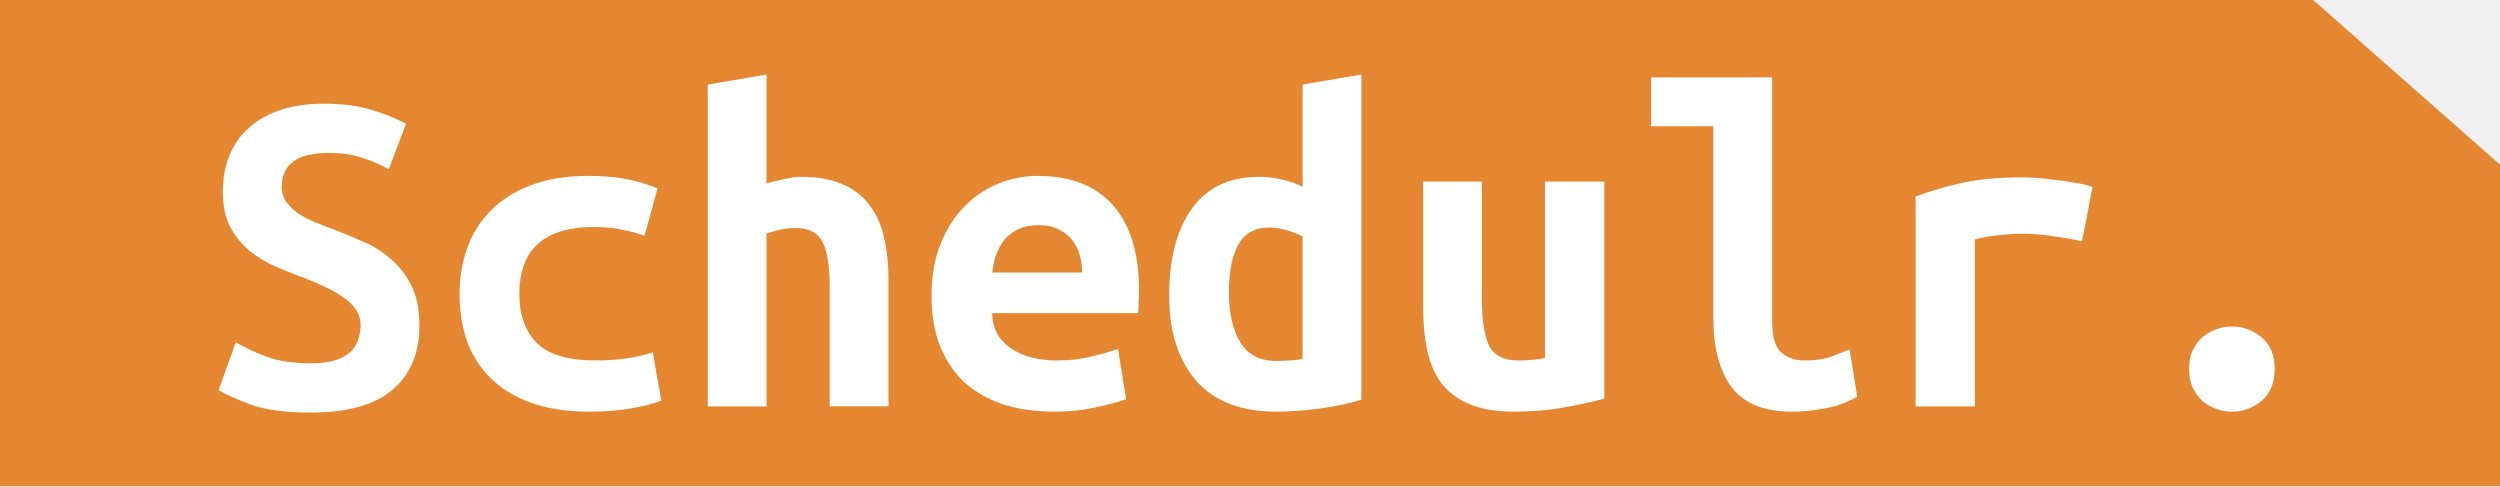
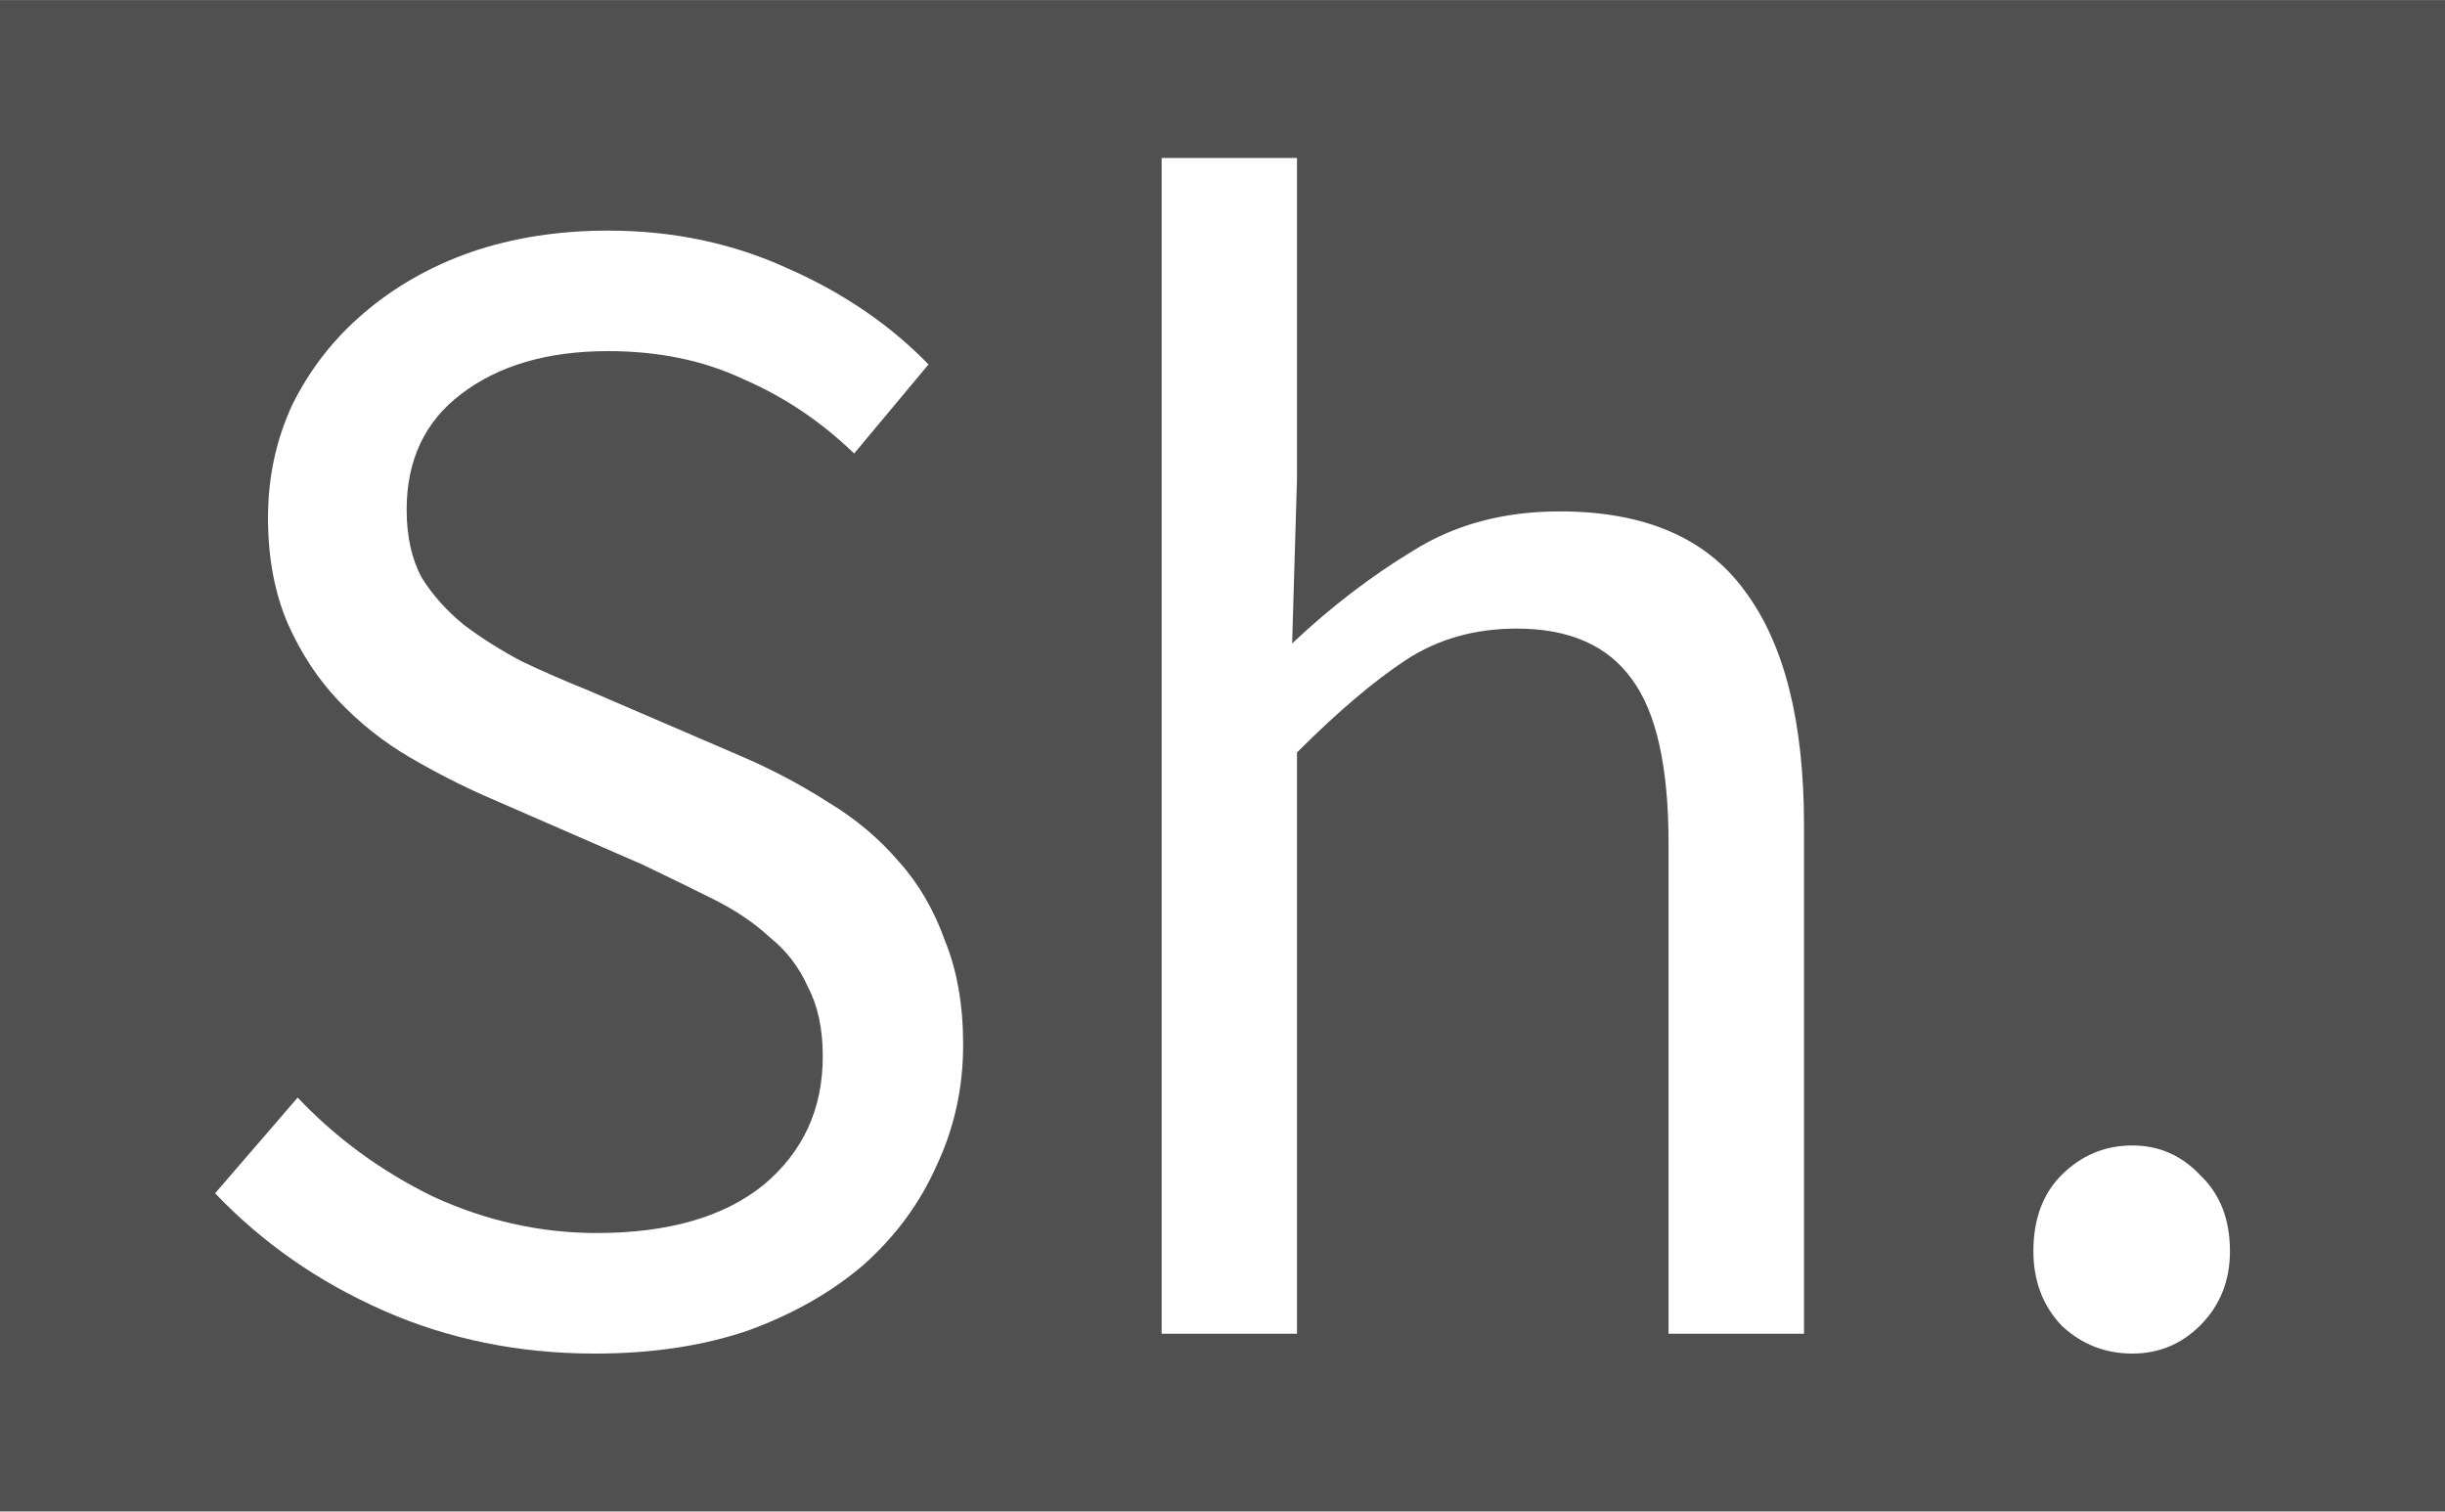
- <svg xmlns="http://www.w3.org/2000/svg" version="1.1" id="svg2" viewBox="0 0 180 35" height="9.878mm" width="50.8mm">
+ <svg xmlns="http://www.w3.org/2000/svg" version="1.1" id="svg2" viewBox="0 0 51.822 32.034" height="9.041mm" width="14.625mm">
  <defs id="defs4" />
-   <rect style="opacity:1;fill:#ffffff;fill-opacity:1;stroke:none;stroke-width:7.816;stroke-linecap:round;stroke-linejoin:round;stroke-miterlimit:4;stroke-dasharray:none;stroke-dashoffset:0;stroke-opacity:1" id="rect4135" width="157.881" height="28.602" x="9.153" y="3.347" />
-   <g transform="translate(-133,-317.3613)" id="layer1">
-     <path id="rect4142" d="m 133,317.361 0,35 180,0 0,-23.146 -13.449,-11.854 -166.551,0 z m 55.193,5.365 0,7.85 c 0.344,-0.115 0.758,-0.219 1.24,-0.311 0.482,-0.115 0.906,-0.172 1.273,-0.172 1.193,0 2.193,0.184 2.996,0.551 0.803,0.344 1.446,0.85 1.928,1.516 0.482,0.643 0.825,1.422 1.031,2.34 0.207,0.895 0.311,1.894 0.311,2.996 l 0,9.123 -4.234,0 0,-8.572 c 0,-1.515 -0.171,-2.606 -0.516,-3.271 -0.344,-0.666 -0.999,-0.998 -1.963,-0.998 -0.39,0 -0.782,0.047 -1.172,0.139 -0.367,0.092 -0.665,0.171 -0.895,0.24 l 0,12.463 -4.234,0 0,-23.17 4.234,-0.723 z m 42.828,0 0,23.41 c -0.78,0.252 -1.733,0.46 -2.857,0.621 -1.125,0.161 -2.226,0.24 -3.305,0.24 -2.525,0 -4.442,-0.746 -5.75,-2.238 -1.285,-1.492 -1.928,-3.533 -1.928,-6.127 0,-2.639 0.54,-4.718 1.619,-6.232 1.102,-1.538 2.719,-2.307 4.854,-2.307 0.574,0 1.137,0.069 1.688,0.207 0.551,0.115 1.032,0.286 1.445,0.516 l 0,-7.367 4.234,-0.723 z m 20.863,0.207 8.711,0 0,17.557 c 0,1.102 0.216,1.848 0.652,2.238 0.436,0.39 0.989,0.586 1.654,0.586 0.849,0 1.559,-0.114 2.133,-0.344 0.574,-0.23 0.953,-0.38 1.137,-0.449 l 0.551,3.41 c -0.069,0.046 -0.23,0.125 -0.482,0.24 -0.23,0.115 -0.539,0.241 -0.93,0.379 -0.39,0.115 -0.872,0.217 -1.445,0.309 -0.551,0.092 -1.181,0.139 -1.893,0.139 -1.951,0 -3.374,-0.573 -4.27,-1.721 -0.895,-1.171 -1.344,-2.869 -1.344,-5.096 l 0,-13.736 -4.475,0 0,-3.512 z m -95.537,1.893 c 1.308,0 2.444,0.149 3.408,0.447 0.987,0.298 1.815,0.633 2.48,1 l -1.24,3.27 c -0.574,-0.321 -1.216,-0.597 -1.928,-0.826 -0.689,-0.23 -1.492,-0.344 -2.41,-0.344 -2.249,0 -3.373,0.814 -3.373,2.443 0,0.413 0.114,0.78 0.344,1.102 0.23,0.298 0.515,0.574 0.859,0.826 0.367,0.23 0.769,0.437 1.205,0.621 0.459,0.184 0.908,0.355 1.344,0.516 0.666,0.252 1.353,0.54 2.064,0.861 0.734,0.298 1.401,0.71 1.998,1.238 0.62,0.505 1.123,1.147 1.514,1.928 0.39,0.757 0.586,1.722 0.586,2.893 0,1.997 -0.655,3.547 -1.963,4.648 -1.285,1.079 -3.247,1.617 -5.887,1.617 -1.767,0 -3.179,-0.184 -4.234,-0.551 -1.056,-0.39 -1.847,-0.745 -2.375,-1.066 l 1.238,-3.443 c 0.62,0.367 1.354,0.712 2.203,1.033 0.872,0.321 1.929,0.482 3.168,0.482 0.712,0 1.297,-0.069 1.756,-0.207 0.482,-0.161 0.861,-0.367 1.137,-0.619 0.275,-0.275 0.459,-0.575 0.551,-0.896 0.115,-0.344 0.172,-0.689 0.172,-1.033 0,-0.436 -0.126,-0.826 -0.379,-1.17 -0.252,-0.344 -0.575,-0.642 -0.965,-0.895 -0.39,-0.275 -0.825,-0.516 -1.307,-0.723 -0.482,-0.23 -0.965,-0.437 -1.447,-0.621 -0.643,-0.23 -1.308,-0.493 -1.996,-0.791 -0.689,-0.298 -1.319,-0.678 -1.893,-1.137 -0.551,-0.459 -1.012,-1.02 -1.379,-1.686 -0.367,-0.689 -0.551,-1.539 -0.551,-2.549 0,-1.997 0.644,-3.557 1.93,-4.682 1.308,-1.125 3.097,-1.688 5.369,-1.688 z m 19.004,5.199 c 0.964,0 1.837,0.069 2.617,0.207 0.78,0.138 1.572,0.366 2.375,0.688 l -0.93,3.408 c -0.459,-0.161 -0.975,-0.297 -1.549,-0.412 -0.551,-0.138 -1.263,-0.207 -2.135,-0.207 -1.01,0 -1.858,0.126 -2.547,0.379 -0.666,0.23 -1.206,0.562 -1.619,0.998 -0.413,0.413 -0.711,0.919 -0.895,1.516 -0.184,0.597 -0.275,1.239 -0.275,1.928 0,1.492 0.414,2.663 1.24,3.512 0.849,0.849 2.283,1.273 4.303,1.273 0.666,0 1.355,-0.047 2.066,-0.139 0.734,-0.092 1.399,-0.241 1.996,-0.447 l 0.619,3.479 c -0.597,0.23 -1.319,0.413 -2.168,0.551 -0.849,0.161 -1.849,0.24 -2.996,0.24 -1.653,0 -3.074,-0.218 -4.268,-0.654 -1.171,-0.436 -2.135,-1.034 -2.893,-1.791 -0.757,-0.757 -1.32,-1.651 -1.688,-2.684 -0.344,-1.033 -0.516,-2.146 -0.516,-3.34 0,-1.171 0.184,-2.272 0.551,-3.305 0.367,-1.033 0.928,-1.928 1.686,-2.686 0.757,-0.78 1.712,-1.39 2.859,-1.826 1.171,-0.459 2.557,-0.688 4.164,-0.688 z m 32.363,0 c 2.387,0 4.2,0.712 5.439,2.135 1.239,1.4 1.859,3.454 1.859,6.162 0,0.275 -0.012,0.563 -0.035,0.861 0,0.298 -0.012,0.539 -0.035,0.723 l -10.5,0 c 0,1.056 0.436,1.894 1.309,2.514 0.872,0.597 1.996,0.895 3.373,0.895 0.849,0 1.653,-0.092 2.41,-0.275 0.78,-0.184 1.435,-0.367 1.963,-0.551 l 0.586,3.615 c -0.734,0.252 -1.516,0.458 -2.342,0.619 -0.826,0.184 -1.756,0.275 -2.789,0.275 -1.377,0 -2.615,-0.171 -3.717,-0.516 -1.079,-0.367 -2.009,-0.895 -2.789,-1.584 -0.757,-0.712 -1.343,-1.584 -1.756,-2.617 -0.413,-1.033 -0.621,-2.238 -0.621,-3.615 0,-1.423 0.218,-2.673 0.654,-3.752 0.436,-1.079 1.011,-1.974 1.723,-2.686 0.712,-0.734 1.525,-1.285 2.443,-1.652 0.918,-0.367 1.86,-0.551 2.824,-0.551 z m 70.816,0.104 c 0.23,0 0.552,0.01 0.965,0.033 0.436,0.023 0.895,0.07 1.377,0.139 0.482,0.046 0.963,0.115 1.445,0.207 0.505,0.069 0.954,0.171 1.344,0.309 l -0.758,3.926 c -0.275,-0.069 -0.608,-0.138 -0.998,-0.207 -0.367,-0.069 -0.747,-0.126 -1.137,-0.172 -0.39,-0.069 -0.769,-0.116 -1.137,-0.139 -0.367,-0.023 -0.677,-0.033 -0.93,-0.033 -0.597,0 -1.182,0.035 -1.756,0.104 -0.574,0.046 -1.159,0.148 -1.756,0.309 l 0,12.016 -4.268,0 0,-15.113 c 1.125,-0.413 2.271,-0.746 3.441,-0.998 1.193,-0.252 2.582,-0.379 4.166,-0.379 z m -43.068,0.309 4.234,0 0,8.471 c 0,1.492 0.171,2.603 0.516,3.338 0.367,0.712 1.069,1.068 2.102,1.068 0.643,0 1.285,-0.057 1.928,-0.172 l 0,-12.705 4.27,0 0,15.631 c -0.78,0.207 -1.733,0.413 -2.857,0.619 -1.102,0.207 -2.307,0.311 -3.615,0.311 -1.331,0 -2.422,-0.184 -3.271,-0.551 -0.849,-0.367 -1.526,-0.883 -2.031,-1.549 -0.482,-0.689 -0.814,-1.492 -0.998,-2.41 -0.184,-0.918 -0.275,-1.928 -0.275,-3.029 l 0,-9.021 z m -27.68,3.133 c -0.551,0 -1.032,0.092 -1.445,0.275 -0.39,0.184 -0.725,0.436 -1,0.758 -0.252,0.321 -0.458,0.688 -0.619,1.102 -0.138,0.413 -0.229,0.839 -0.275,1.275 l 6.473,0 c 0,-0.436 -0.057,-0.85 -0.172,-1.24 -0.115,-0.413 -0.298,-0.78 -0.551,-1.102 -0.252,-0.321 -0.575,-0.574 -0.965,-0.758 -0.39,-0.207 -0.872,-0.311 -1.445,-0.311 z m 16.594,0.174 c -1.01,0 -1.744,0.402 -2.203,1.205 -0.459,0.803 -0.689,1.962 -0.689,3.477 0,1.446 0.265,2.627 0.793,3.545 0.551,0.918 1.422,1.377 2.615,1.377 0.344,0 0.666,-0.01 0.965,-0.033 0.298,-0.023 0.608,-0.058 0.93,-0.104 l 0,-8.814 c -0.321,-0.184 -0.688,-0.333 -1.102,-0.447 -0.413,-0.138 -0.85,-0.205 -1.309,-0.205 z m 69.338,7.125 c 0.803,0 1.515,0.265 2.135,0.793 0.62,0.528 0.928,1.274 0.928,2.238 0,1.01 -0.308,1.779 -0.928,2.307 -0.62,0.528 -1.331,0.791 -2.135,0.791 -0.413,0 -0.805,-0.069 -1.172,-0.207 -0.367,-0.138 -0.7,-0.332 -0.998,-0.584 -0.275,-0.275 -0.504,-0.598 -0.688,-0.965 -0.161,-0.39 -0.242,-0.837 -0.242,-1.342 0,-0.482 0.082,-0.908 0.242,-1.275 0.184,-0.39 0.412,-0.71 0.688,-0.963 0.298,-0.252 0.631,-0.448 0.998,-0.586 0.367,-0.138 0.759,-0.207 1.172,-0.207 z" style="opacity:1;fill:#e58731;fill-opacity:1;stroke:none;stroke-width:7.816;stroke-linecap:round;stroke-linejoin:round;stroke-miterlimit:4;stroke-dasharray:none;stroke-dashoffset:0;stroke-opacity:1" />
+   <g id="g3341" transform="translate(-28.22034,-2.584748)">
+     <rect style="fill:#ffffff;fill-opacity:1" id="rect4135" width="48.943" height="28.314" x="29.434" y="4.552" />
+     <path style="fill:#505050;fill-opacity:1" d="M 0 0 L 0 32.033 L 51.822 32.033 L 51.822 0 L 0 0 z M 24.621 3.348 L 27.49 3.348 L 27.49 10.137 L 27.387 13.637 C 28.203 12.867 29.055 12.214 29.941 11.678 C 30.828 11.118 31.867 10.838 33.057 10.838 C 34.853 10.838 36.16 11.398 36.977 12.518 C 37.817 13.638 38.236 15.293 38.236 17.486 L 38.236 28.268 L 35.365 28.268 L 35.365 17.871 C 35.365 16.261 35.109 15.106 34.596 14.406 C 34.082 13.683 33.266 13.322 32.146 13.322 C 31.26 13.322 30.477 13.543 29.801 13.986 C 29.124 14.43 28.354 15.084 27.49 15.947 L 27.49 28.268 L 24.621 28.268 L 24.621 3.348 z M 12.889 4.887 C 14.265 4.887 15.536 5.155 16.703 5.691 C 17.87 6.205 18.863 6.883 19.68 7.723 L 18.104 9.611 C 17.404 8.935 16.623 8.41 15.76 8.037 C 14.92 7.64 13.962 7.441 12.889 7.441 C 11.605 7.441 10.567 7.745 9.773 8.352 C 9.003 8.935 8.619 9.753 8.619 10.803 C 8.619 11.363 8.724 11.84 8.934 12.236 C 9.167 12.61 9.47 12.949 9.844 13.252 C 10.217 13.532 10.625 13.788 11.068 14.021 C 11.512 14.231 11.967 14.431 12.434 14.617 L 15.689 16.018 C 16.343 16.298 16.96 16.623 17.543 16.996 C 18.126 17.346 18.629 17.768 19.049 18.258 C 19.469 18.724 19.796 19.284 20.029 19.938 C 20.286 20.567 20.414 21.303 20.414 22.143 C 20.414 23.053 20.227 23.904 19.854 24.697 C 19.504 25.491 18.991 26.19 18.314 26.797 C 17.638 27.38 16.82 27.847 15.863 28.197 C 14.907 28.524 13.823 28.688 12.609 28.688 C 10.999 28.688 9.506 28.384 8.129 27.777 C 6.752 27.171 5.562 26.341 4.559 25.291 L 6.309 23.262 C 7.125 24.125 8.083 24.825 9.18 25.361 C 10.3 25.875 11.455 26.133 12.645 26.133 C 14.161 26.133 15.34 25.794 16.18 25.117 C 17.02 24.417 17.439 23.507 17.439 22.387 C 17.439 21.803 17.333 21.313 17.123 20.916 C 16.936 20.496 16.668 20.147 16.318 19.867 C 15.992 19.564 15.596 19.296 15.129 19.062 C 14.662 18.829 14.16 18.583 13.623 18.326 L 10.334 16.893 C 9.797 16.659 9.249 16.379 8.689 16.053 C 8.129 15.726 7.627 15.328 7.184 14.861 C 6.74 14.395 6.38 13.847 6.1 13.217 C 5.82 12.563 5.68 11.817 5.68 10.977 C 5.68 10.113 5.853 9.309 6.203 8.562 C 6.576 7.816 7.079 7.173 7.709 6.637 C 8.362 6.077 9.121 5.645 9.984 5.342 C 10.871 5.038 11.839 4.887 12.889 4.887 z M 45.197 24.277 C 45.757 24.277 46.236 24.486 46.633 24.906 C 47.053 25.303 47.264 25.841 47.264 26.518 C 47.264 27.148 47.053 27.672 46.633 28.092 C 46.236 28.488 45.757 28.688 45.197 28.688 C 44.614 28.688 44.113 28.488 43.693 28.092 C 43.297 27.672 43.098 27.148 43.098 26.518 C 43.098 25.841 43.297 25.303 43.693 24.906 C 44.113 24.486 44.614 24.277 45.197 24.277 z " transform="translate(28.22034,2.584748)" id="rect3339" />
+     <g style="font-style:normal;font-variant:normal;font-weight:normal;font-stretch:normal;font-size:35px;line-height:125%;font-family:'Source Sans Pro';-inkscape-font-specification:'Source Sans Pro';letter-spacing:0px;word-spacing:0px;fill:#ffffff;fill-opacity:1;stroke:none;stroke-width:1px;stroke-linecap:butt;stroke-linejoin:miter;stroke-opacity:1" id="text3335" />
  </g>
</svg>
